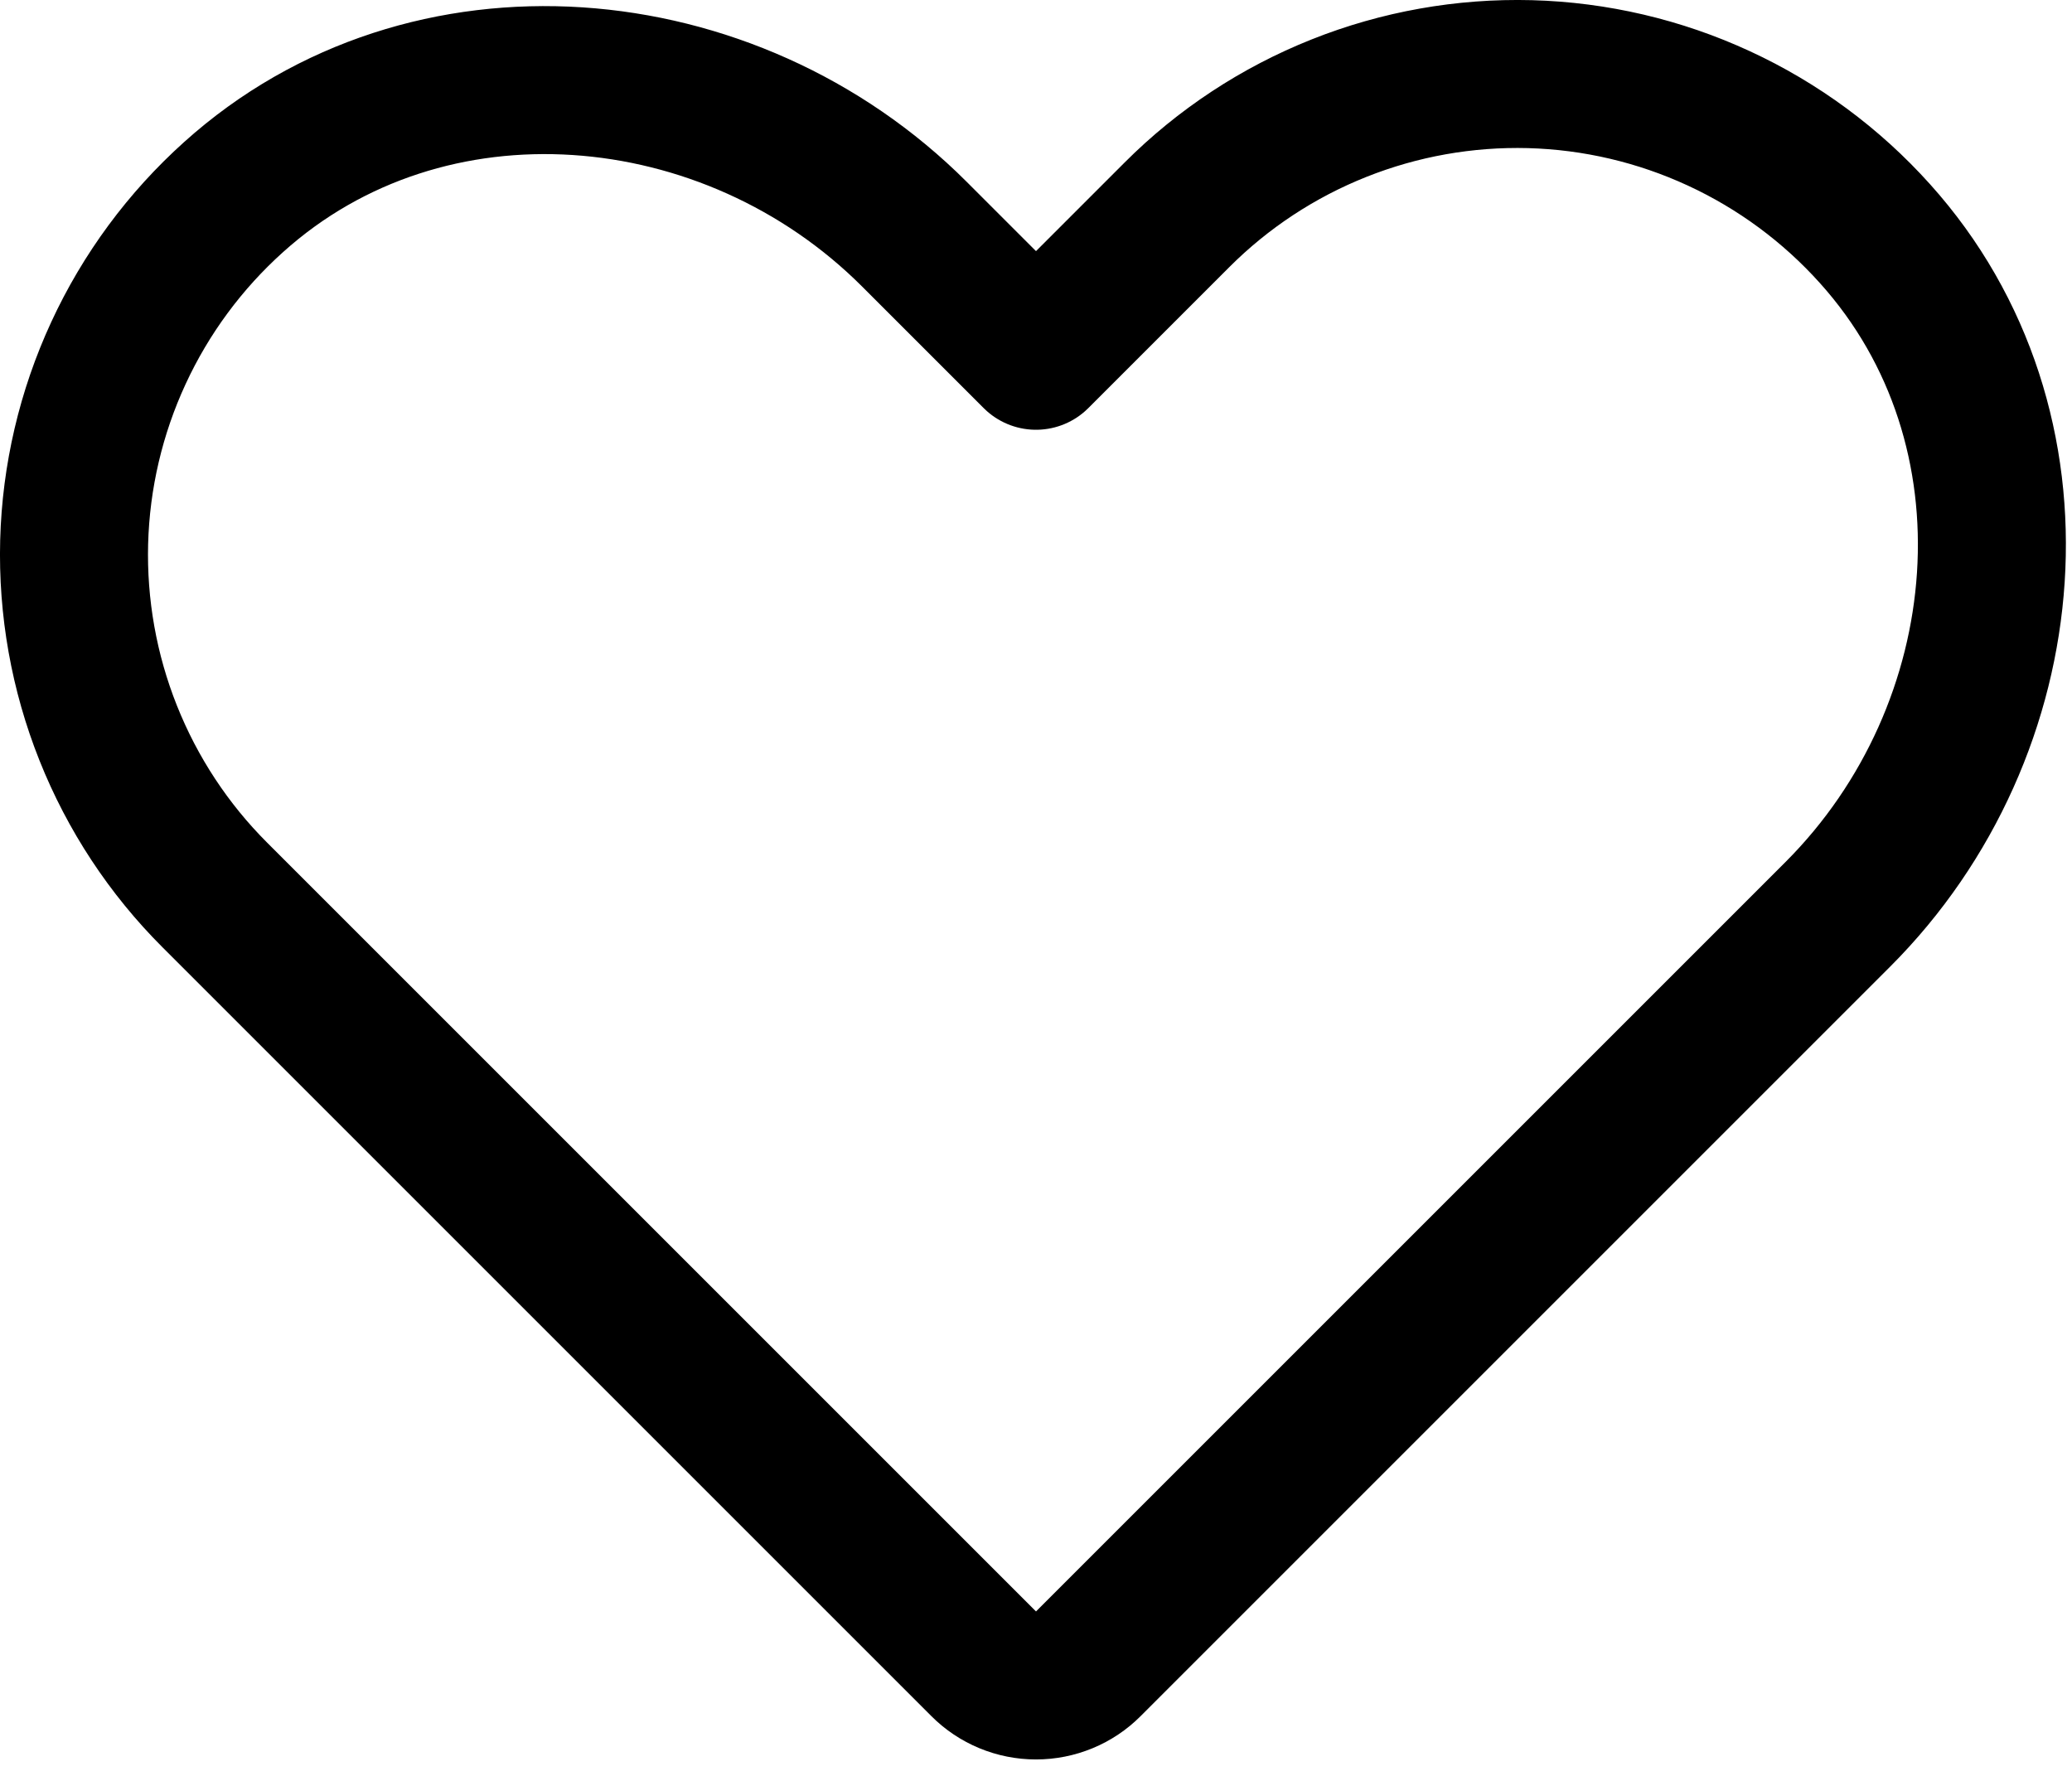
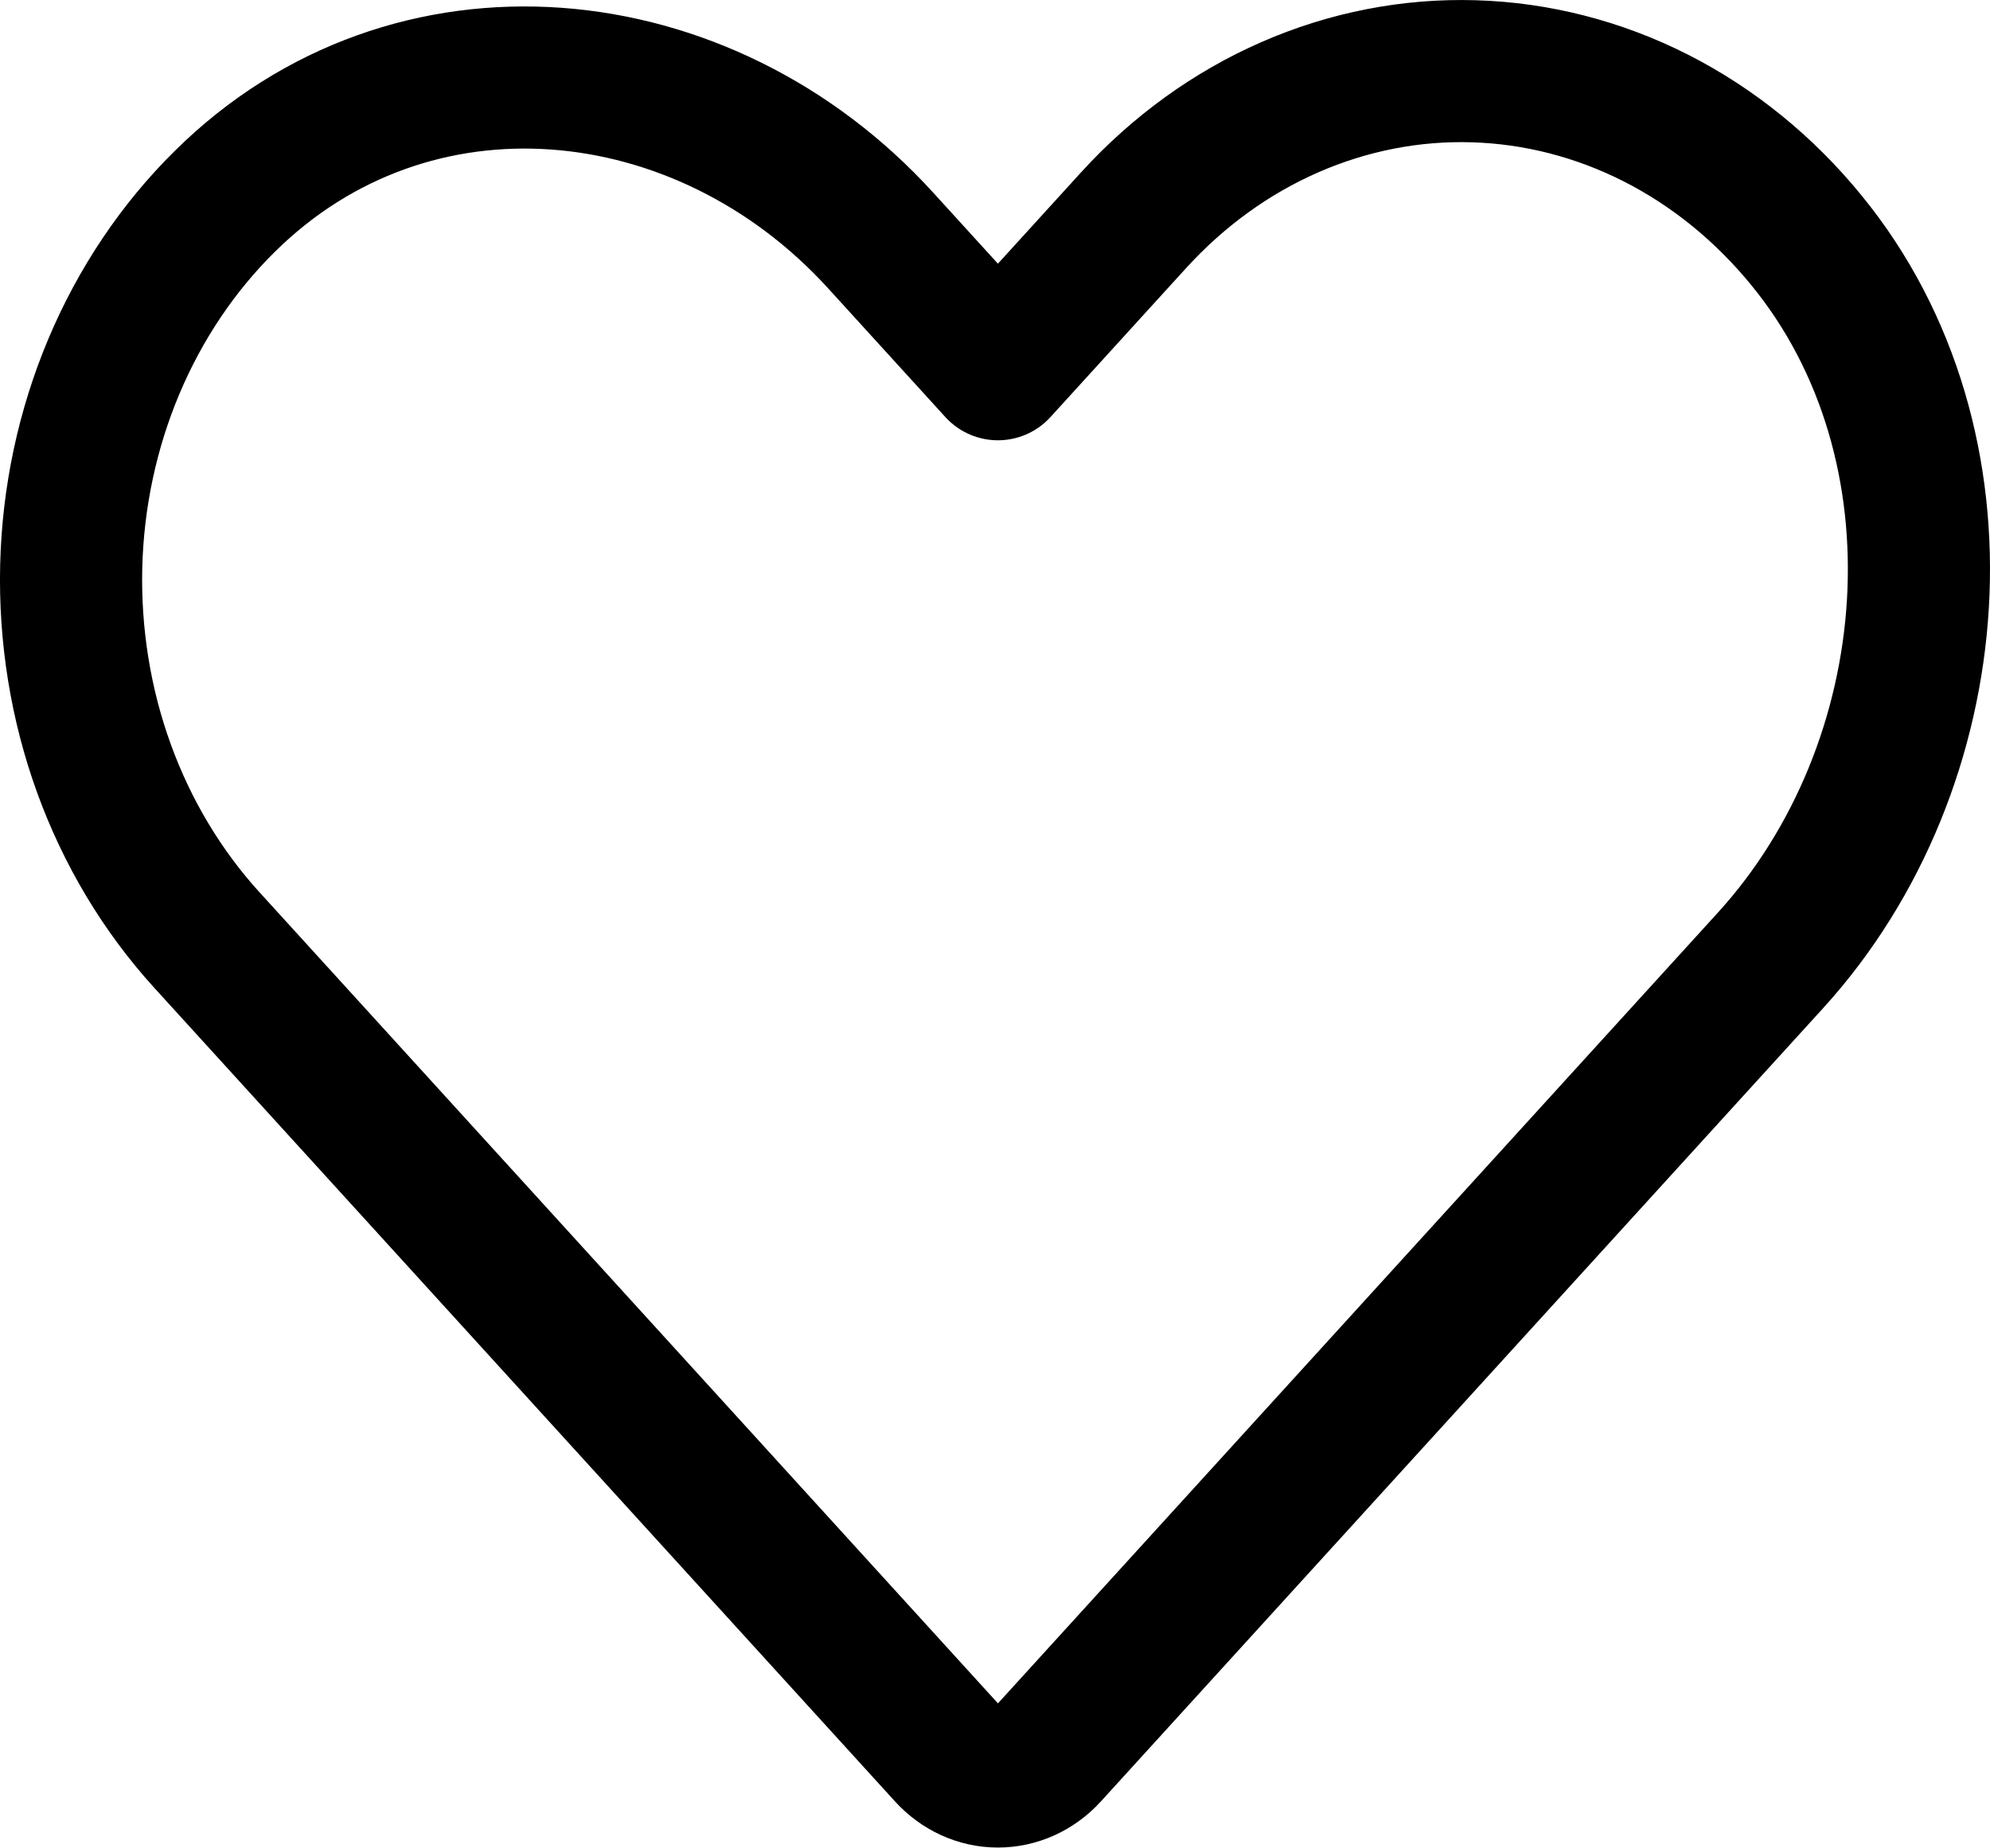
- <svg xmlns="http://www.w3.org/2000/svg" width="28" height="24" viewBox="0 0 28 24" fill="none">
-   <path d="M14.707 22.485L24.836 12.356C27.325 9.867 27.692 5.773 25.337 3.157C24.747 2.5 24.029 1.97 23.228 1.6C22.426 1.229 21.558 1.026 20.675 1.002C19.792 0.979 18.914 1.135 18.094 1.462C17.273 1.789 16.528 2.279 15.904 2.904L14 4.808L12.356 3.164C9.867 0.675 5.773 0.308 3.157 2.663C2.5 3.253 1.97 3.971 1.6 4.772C1.229 5.574 1.026 6.442 1.002 7.325C0.979 8.208 1.135 9.086 1.462 9.906C1.789 10.727 2.279 11.472 2.904 12.096L13.293 22.485C13.48 22.673 13.735 22.778 14 22.778C14.265 22.778 14.52 22.673 14.707 22.485V22.485Z" stroke="black" stroke-width="2" stroke-linecap="round" stroke-linejoin="round" />
+ <svg xmlns="http://www.w3.org/2000/svg" width="28" height="26" viewBox="0 0 28 26" fill="none">
+   <path d="M14.751 24.677L24.912 13.515C27.409 10.772 27.777 6.26 25.414 3.378C24.823 2.654 24.102 2.069 23.299 1.661C22.494 1.253 21.623 1.029 20.738 1.003C19.852 0.976 18.971 1.149 18.148 1.509C17.325 1.869 16.578 2.41 15.951 3.098L14.041 5.196L12.392 3.385C9.896 0.642 5.788 0.237 3.164 2.833C2.505 3.483 1.974 4.274 1.602 5.157C1.23 6.04 1.026 6.998 1.002 7.97C0.979 8.943 1.135 9.911 1.463 10.815C1.791 11.719 2.284 12.54 2.91 13.228L13.332 24.677C13.52 24.884 13.775 25 14.041 25C14.307 25 14.563 24.884 14.751 24.677V24.677Z" stroke="black" stroke-width="2" stroke-linecap="round" stroke-linejoin="round" />
</svg>
